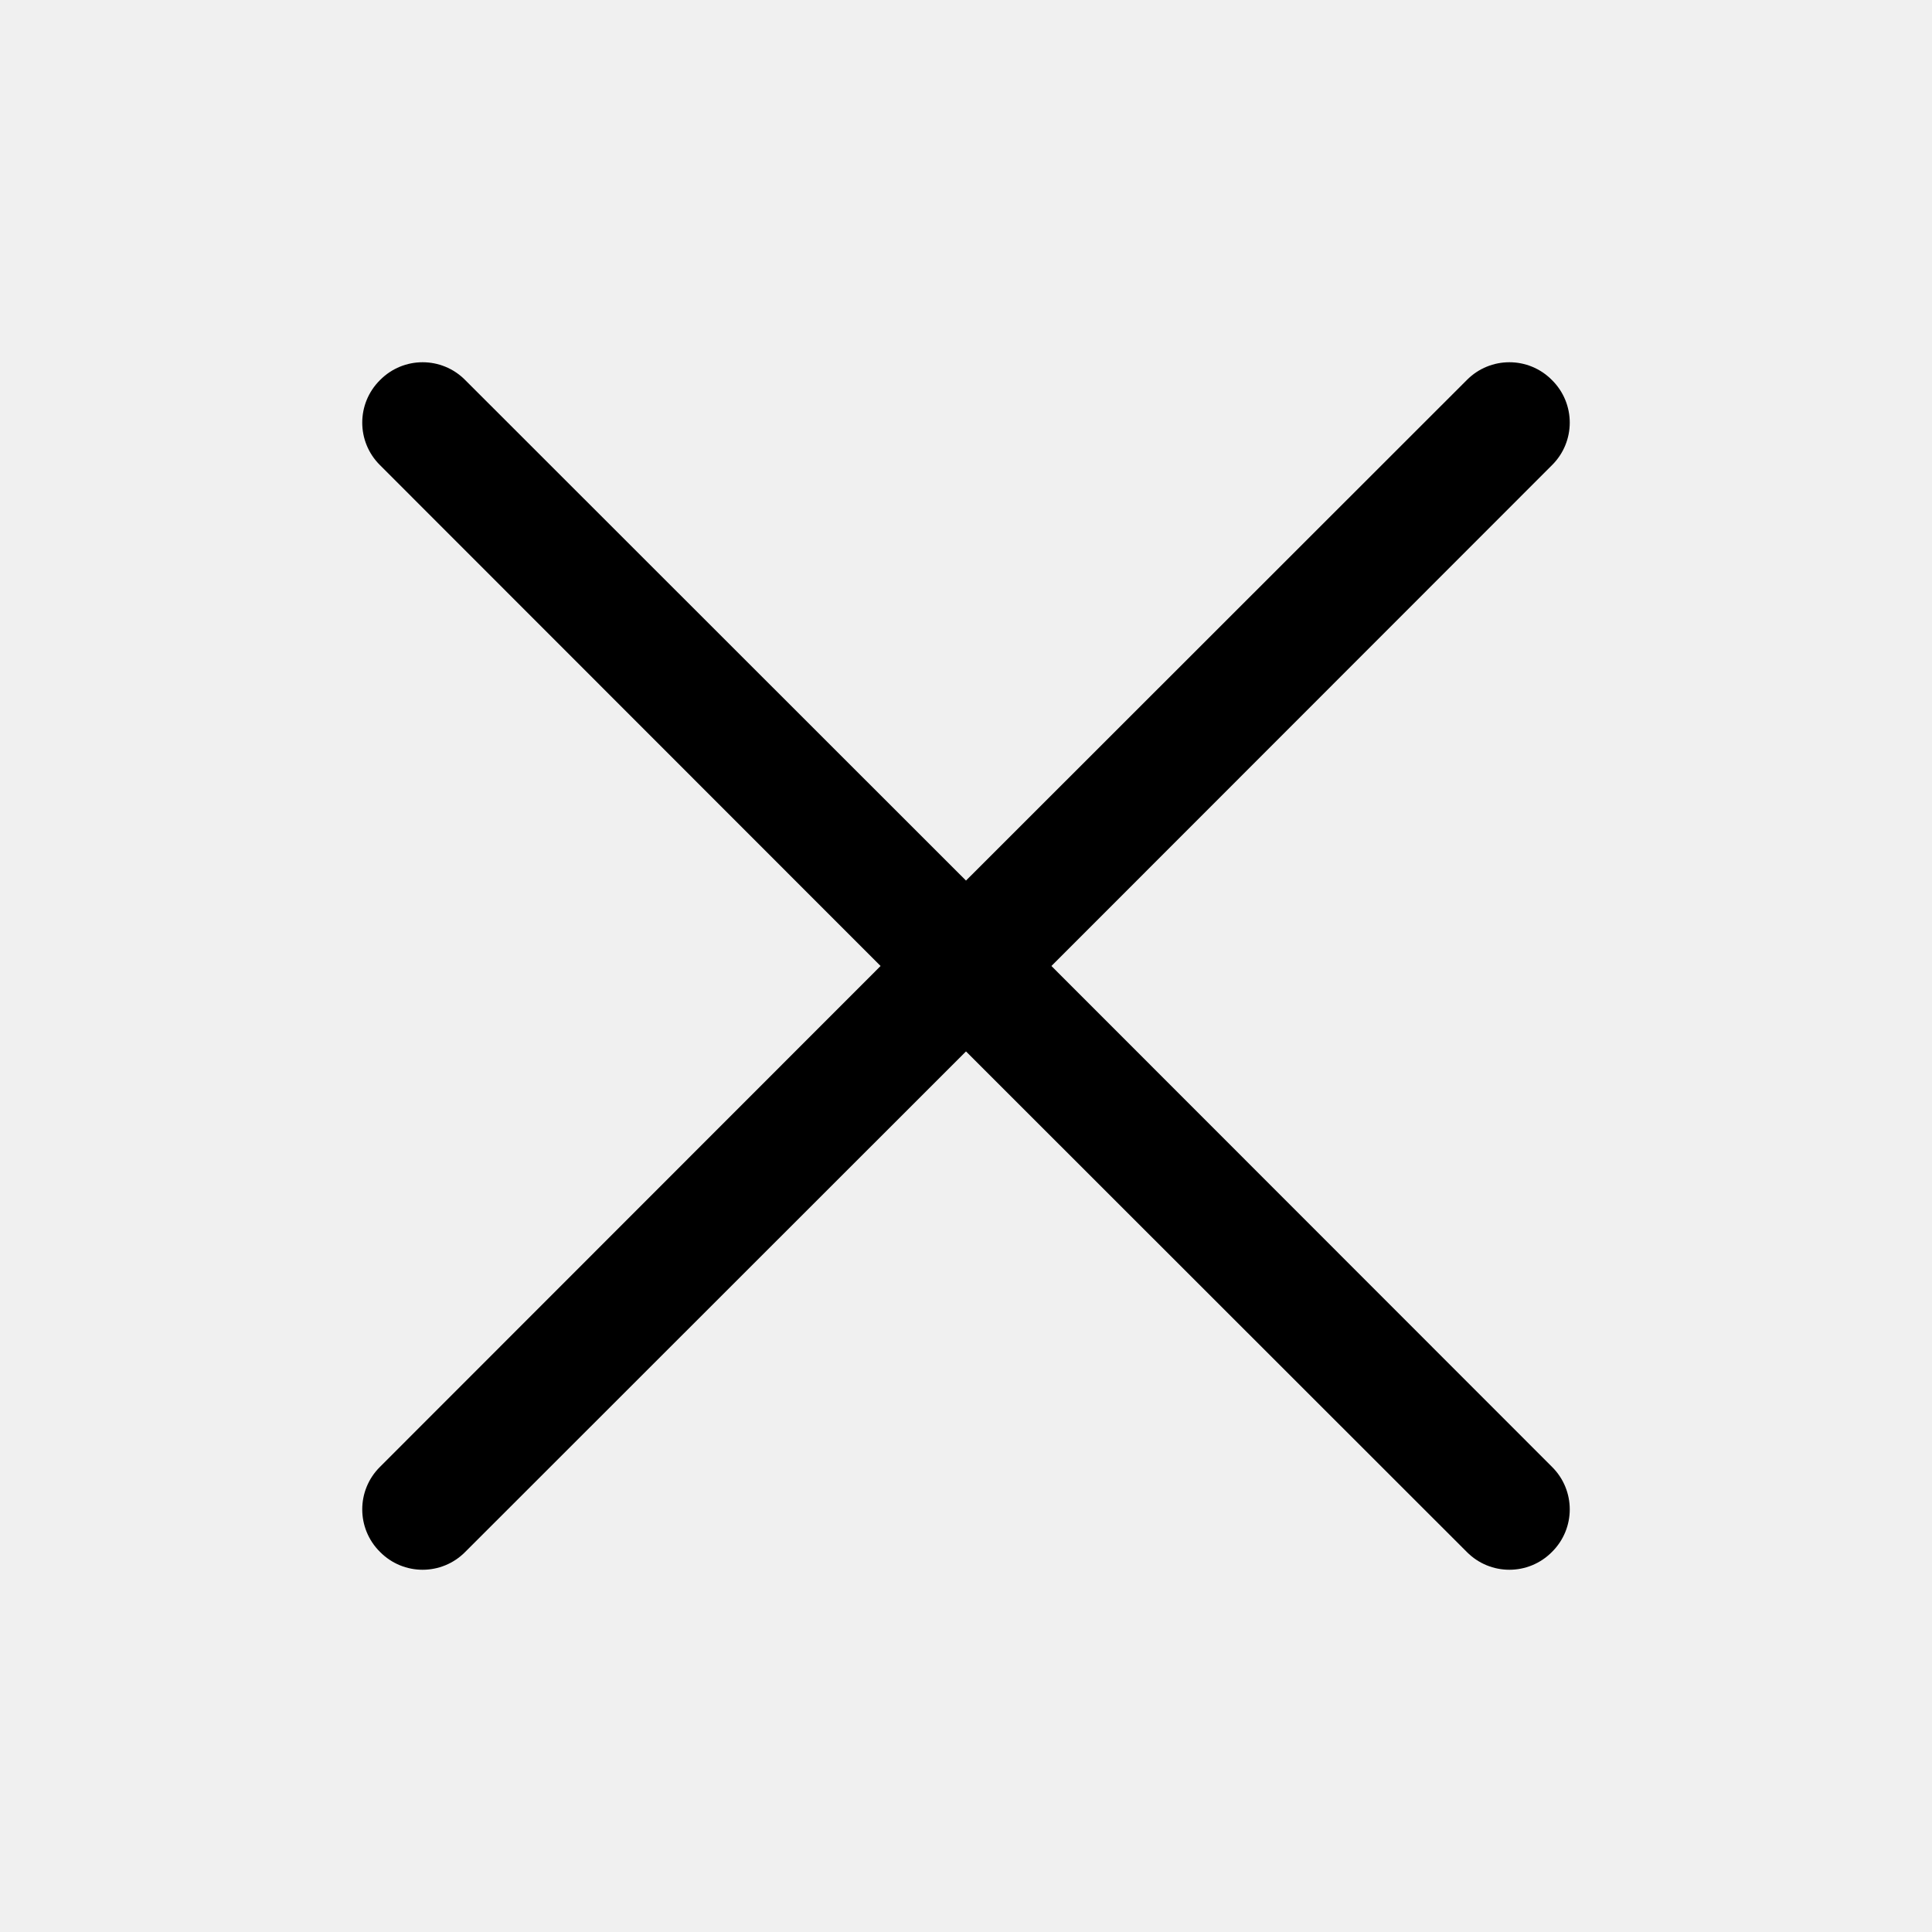
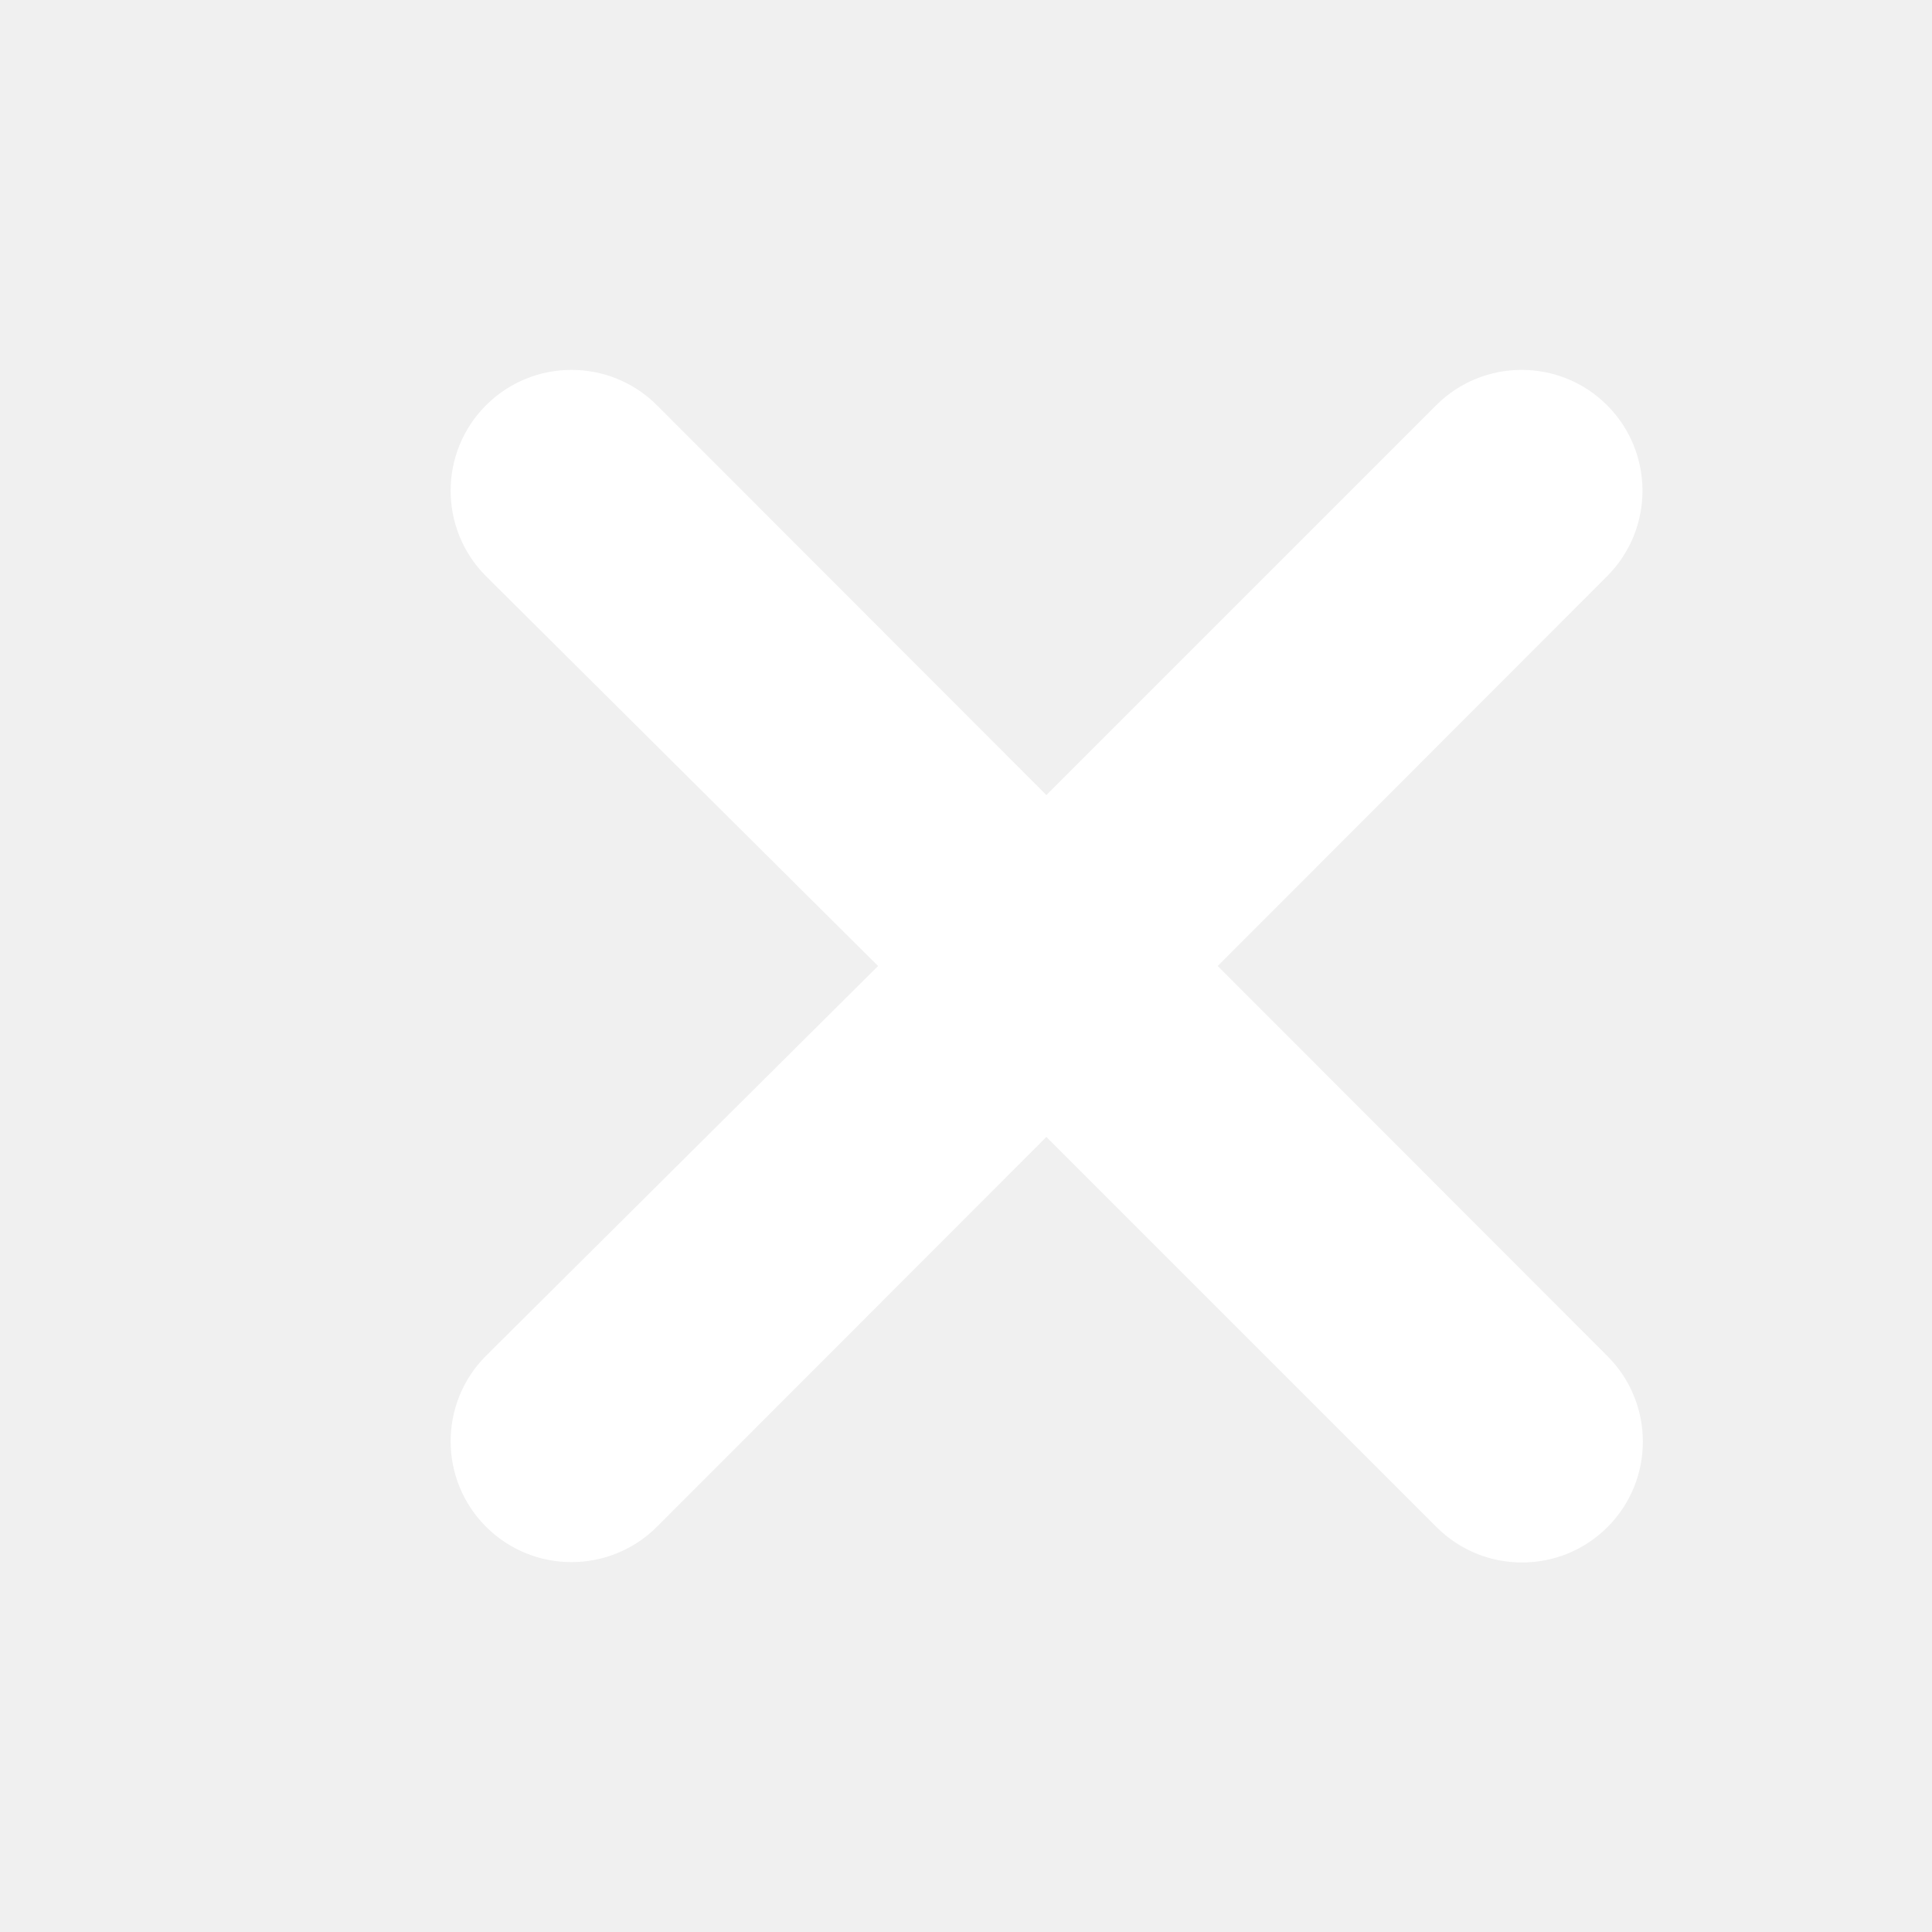
- <svg xmlns="http://www.w3.org/2000/svg" width="28px" height="28px" viewBox="0 0 28 28" version="1.1">
-   <g id="surface1">
-     <path style=" stroke:none;fill-rule:nonzero;fill:rgb(0%,0%,0%);fill-opacity:1;" d="M 22.492 21.258 C 22.836 21.598 22.836 22.152 22.492 22.492 C 22.152 22.836 21.598 22.836 21.258 22.492 L 14 15.238 L 6.742 22.492 C 6.402 22.836 5.848 22.836 5.508 22.492 C 5.164 22.152 5.164 21.598 5.508 21.258 L 12.762 14 L 5.508 6.742 C 5.164 6.402 5.164 5.848 5.508 5.508 C 5.848 5.164 6.402 5.164 6.742 5.508 L 14 12.762 L 21.258 5.508 C 21.598 5.164 22.152 5.164 22.492 5.508 C 22.836 5.848 22.836 6.402 22.492 6.742 L 15.238 14 Z M 22.492 21.258 " />
-   </g>
+ <svg xmlns="http://www.w3.org/2000/svg" width="20" height="20" viewBox="0 0 352 512">
+   <path fill="#ffffff" d="M242.7 256L345.9 152.7c12.5-12.5 12.5-32.8 0-45.3s-32.8-12.5-45.3 0L197.3 210.7 94.1 107.4c-12.5-12.5-32.8-12.5-45.3 0s-12.5 32.8 0 45.3L152.7 256 48.8 359.3c-12.5 12.5-12.5 32.8 0 45.3s32.8 12.5 45.3 0L197.3 301.3l103.4 103.4c12.5 12.5 32.8 12.5 45.3 0s12.5-32.8 0-45.3L242.7 256z" />
</svg>
